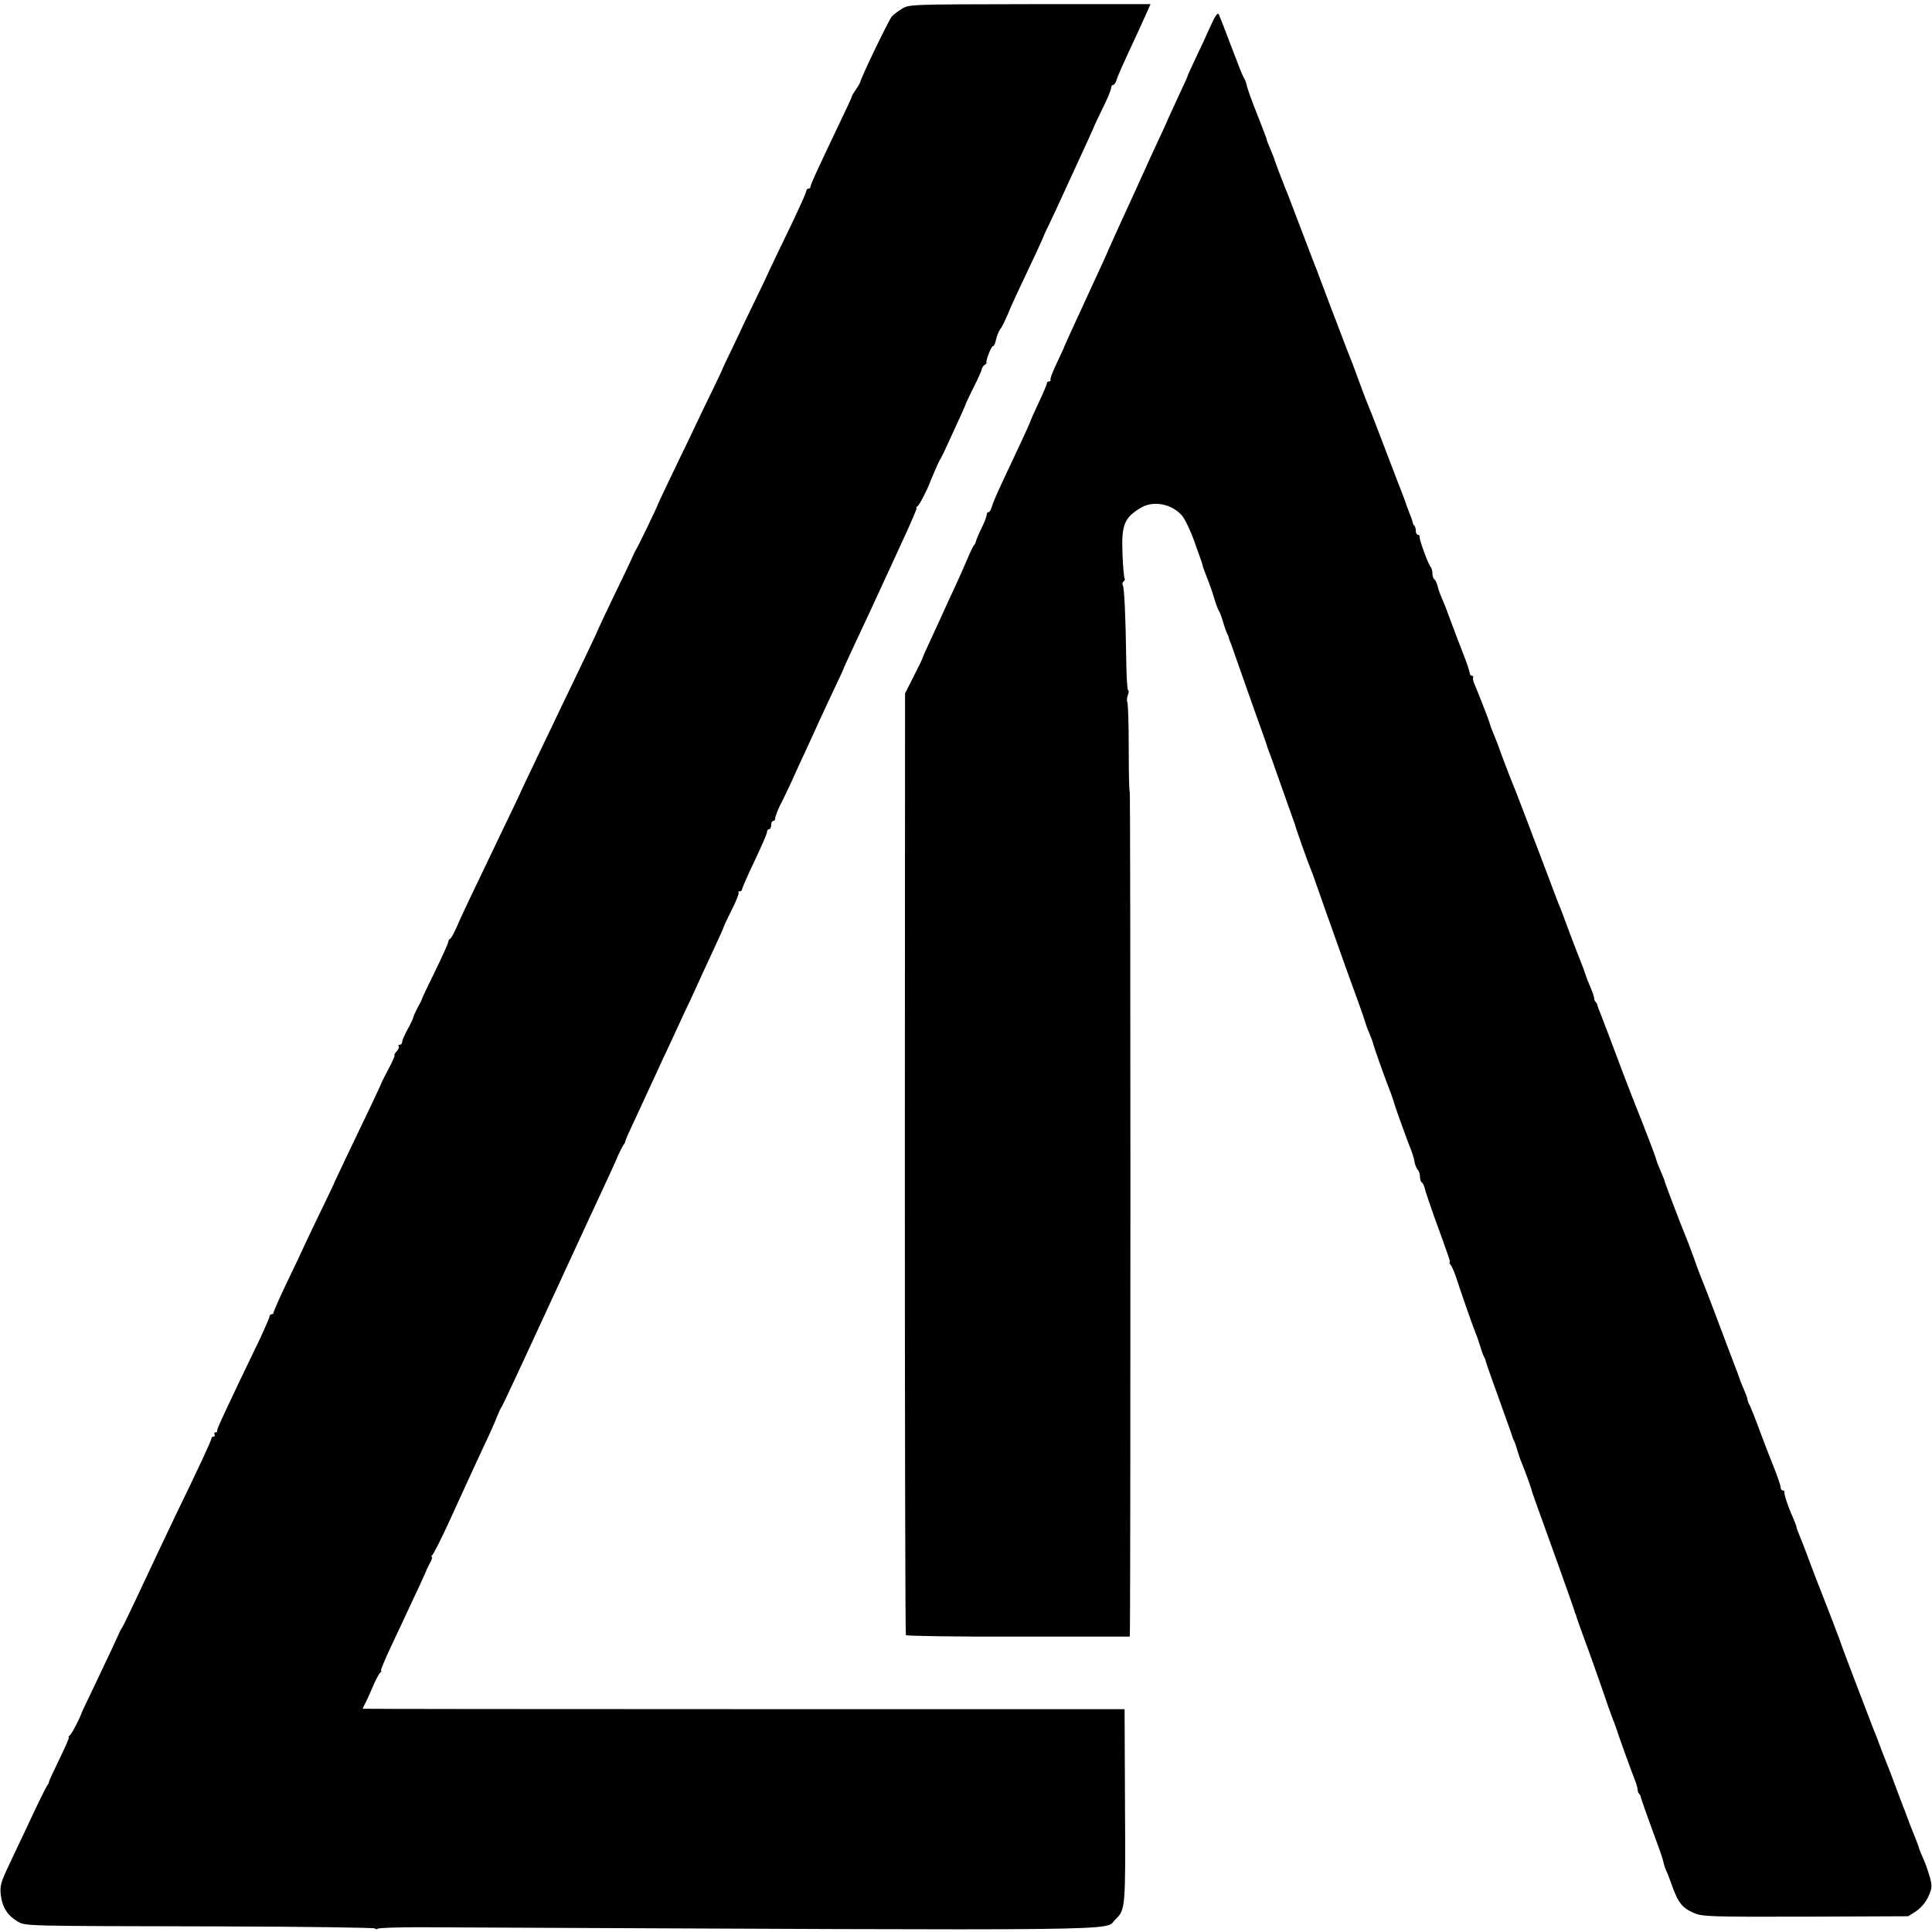
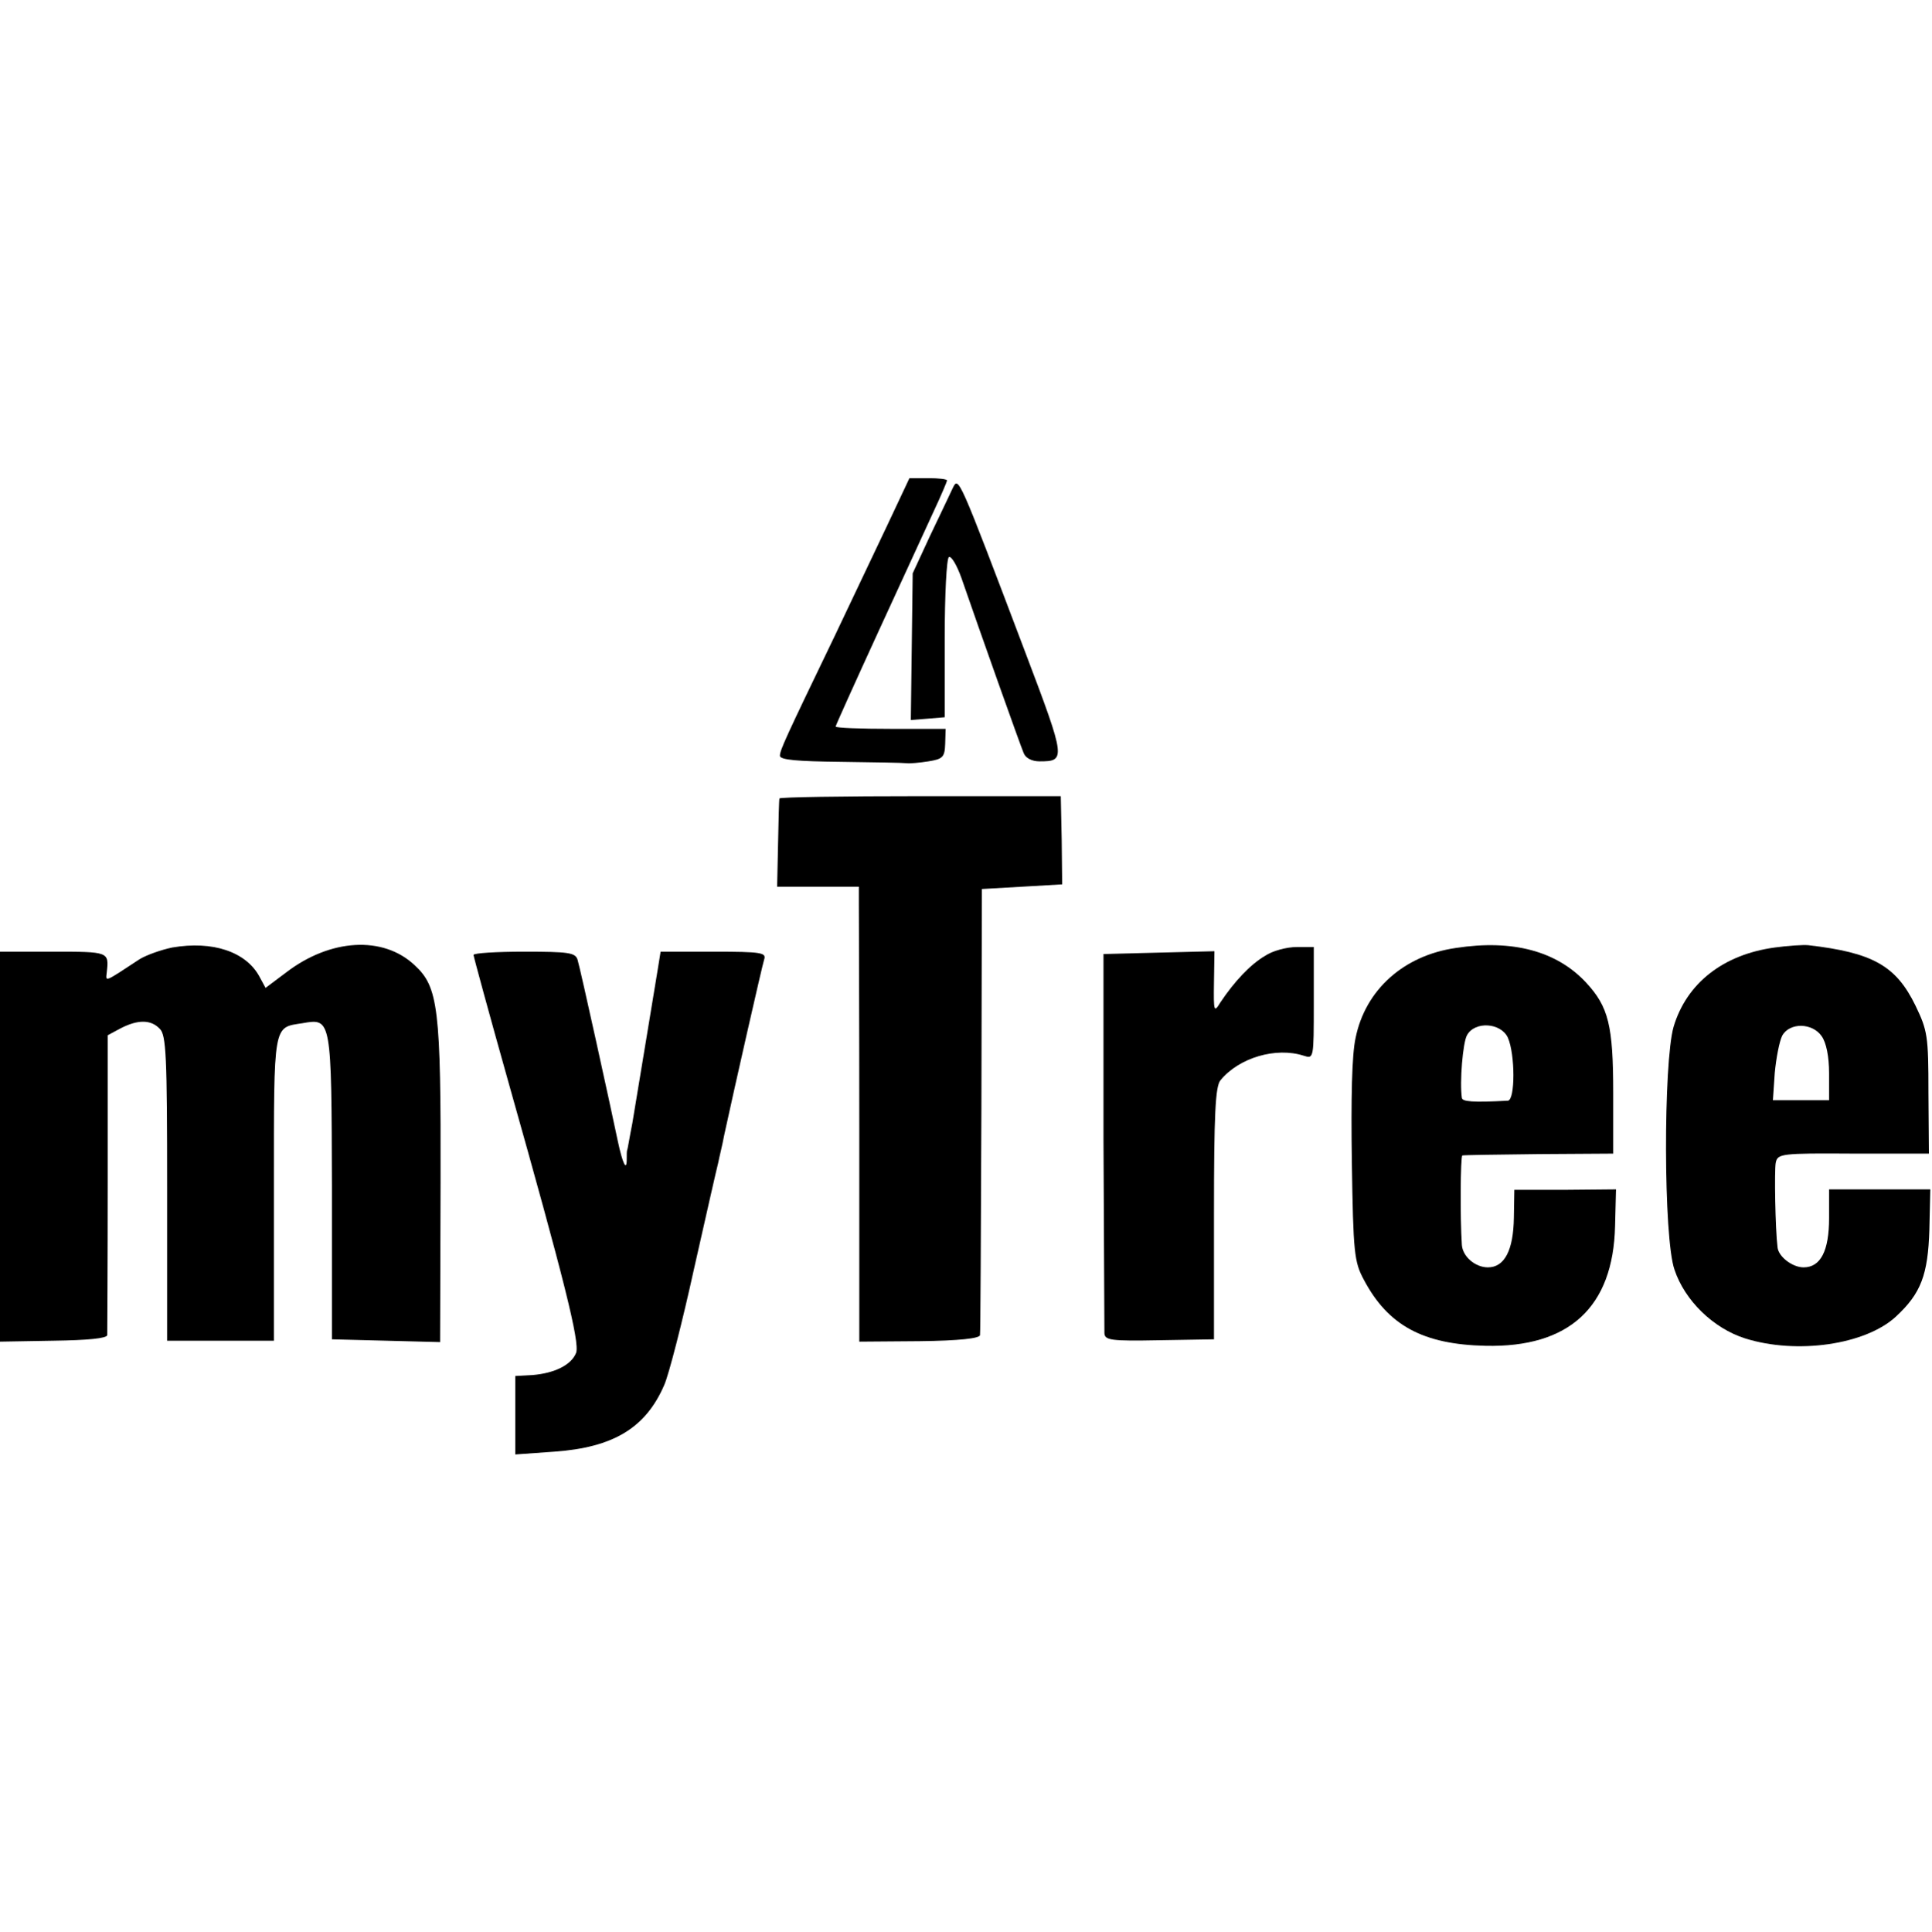
- <svg xmlns="http://www.w3.org/2000/svg" version="1.0" width="932pt" height="932pt" viewBox="0 0 932 932" preserveAspectRatio="xMidYMid meet">
-   <g transform="translate(0,932) scale(0.1,-0.1)" fill="#000000" stroke="none">
-     <path d="M4350 9277 c-19 -12 -41 -28 -48 -37 -17 -21 -149 -295 -153 -318 -1 -4 -10 -19 -20 -34 -10 -14 -19 -29 -19 -32 0 -3 -26 -60 -59 -128 -115 -241 -141 -299 -141 -308 0 -6 -4 -10 -10 -10 -5 0 -10 -4 -10 -9 0 -11 -46 -111 -136 -296 -32 -66 -58 -122 -59 -125 -1 -3 -28 -59 -60 -125 -32 -66 -59 -122 -60 -125 -1 -3 -21 -45 -45 -95 -24 -49 -44 -92 -45 -95 0 -3 -25 -54 -54 -115 -30 -60 -78 -162 -108 -225 -31 -63 -76 -158 -101 -210 -25 -52 -46 -97 -47 -100 -2 -10 -96 -205 -106 -220 -5 -8 -12 -22 -15 -30 -3 -8 -27 -60 -54 -115 -66 -136 -124 -259 -125 -265 -1 -3 -27 -57 -57 -120 -30 -63 -73 -153 -96 -200 -22 -47 -79 -165 -126 -263 -47 -99 -86 -180 -86 -182 0 -1 -38 -81 -84 -176 -151 -314 -204 -426 -226 -478 -13 -28 -26 -51 -30 -51 -3 0 -7 -6 -7 -12 0 -7 -29 -71 -64 -143 -35 -71 -64 -132 -64 -135 0 -3 -9 -21 -20 -40 -10 -19 -20 -41 -21 -47 -1 -7 -14 -34 -28 -59 -14 -26 -26 -53 -26 -60 0 -8 -5 -14 -12 -14 -6 0 -8 -3 -5 -7 4 -3 0 -15 -10 -25 -9 -10 -13 -18 -10 -18 4 0 -9 -30 -29 -67 -20 -38 -36 -69 -35 -70 0 -3 -79 -170 -165 -348 -31 -66 -58 -122 -59 -125 0 -3 -27 -59 -59 -125 -32 -66 -71 -147 -86 -180 -15 -33 -55 -118 -89 -188 -34 -71 -61 -133 -61 -138 0 -5 -4 -9 -10 -9 -5 0 -10 -5 -10 -11 0 -5 -19 -49 -41 -97 -23 -48 -69 -143 -102 -212 -99 -209 -111 -235 -109 -242 1 -5 -3 -8 -9 -8 -5 0 -7 -4 -4 -10 3 -6 1 -10 -4 -10 -6 0 -11 -4 -11 -9 0 -9 -52 -122 -173 -371 -59 -124 -115 -242 -196 -415 -28 -60 -56 -117 -61 -125 -6 -8 -13 -22 -16 -30 -8 -19 -61 -132 -127 -270 -28 -58 -51 -107 -52 -110 -8 -26 -50 -107 -59 -112 -6 -4 -8 -8 -4 -8 4 0 -16 -45 -43 -101 -27 -56 -51 -106 -52 -113 -1 -6 -4 -13 -7 -16 -6 -6 -44 -83 -103 -210 -25 -52 -64 -135 -87 -184 -37 -79 -41 -95 -36 -139 7 -57 32 -97 79 -125 41 -24 15 -23 974 -25 414 -1 753 -6 753 -10 0 -5 5 -5 12 -1 6 4 97 7 202 7 3543 -16 3297 -19 3357 38 48 46 49 54 46 549 l-2 465 -1837 0 c-1011 0 -1838 1 -1838 2 0 2 4 11 9 21 6 9 22 46 38 82 15 36 32 68 38 72 5 4 7 8 3 8 -4 0 19 55 51 123 32 67 69 147 83 177 14 30 38 82 54 115 15 33 28 62 29 65 0 3 9 20 18 38 10 17 14 32 10 32 -5 0 -3 4 2 8 6 4 39 70 75 147 86 189 125 273 177 385 25 52 52 113 60 135 9 22 19 45 24 50 4 6 61 127 127 270 66 143 137 296 157 340 66 143 94 204 126 273 17 37 47 101 66 142 55 118 76 165 78 170 4 13 30 66 35 70 3 3 6 10 7 16 1 6 23 56 49 110 25 55 57 124 71 154 14 30 41 88 59 128 19 39 50 107 70 150 19 42 48 104 64 137 15 33 37 80 48 105 11 25 42 90 67 145 26 55 46 101 46 103 -1 1 17 38 38 81 22 43 37 81 34 85 -4 3 -1 6 5 6 7 0 12 5 12 11 0 5 27 67 60 136 33 69 60 131 60 139 0 8 5 14 10 14 6 0 10 9 10 20 0 11 5 20 10 20 6 0 10 6 10 14 0 8 11 36 24 63 14 26 39 80 57 118 17 39 46 102 64 140 18 39 43 93 55 120 12 28 47 101 76 164 30 62 54 115 54 117 0 2 21 47 46 101 67 143 99 211 127 273 14 30 61 133 105 228 44 94 77 172 74 172 -4 0 -2 4 4 8 9 5 48 81 59 112 2 7 23 54 35 83 5 12 14 29 19 37 5 8 18 35 29 60 62 134 92 200 91 203 0 1 17 36 37 77 21 41 39 81 40 89 2 8 8 17 14 21 7 4 11 9 9 11 -5 8 23 79 31 79 5 0 12 15 15 33 4 17 13 39 19 47 7 8 23 40 36 70 21 52 43 99 136 295 20 44 38 82 38 85 1 3 13 30 28 60 14 30 40 84 56 120 140 304 161 350 161 353 0 1 18 39 40 84 23 46 41 90 41 98 0 8 4 15 9 15 5 0 13 10 17 23 6 21 27 68 101 227 19 41 41 90 49 108 l14 32 -582 0 c-582 -1 -583 -1 -618 -23z" />
-     <path d="M5840 9195 c-17 -39 -49 -107 -71 -153 -21 -45 -39 -84 -39 -86 0 -3 -22 -52 -50 -111 -27 -59 -50 -108 -50 -110 0 -1 -20 -45 -44 -96 -24 -52 -54 -116 -66 -144 -12 -27 -35 -77 -50 -110 -68 -148 -123 -269 -125 -275 -2 -7 -30 -68 -105 -230 -81 -176 -103 -224 -105 -230 0 -3 -13 -30 -27 -60 -33 -70 -42 -93 -40 -102 1 -5 -2 -8 -8 -8 -5 0 -10 -4 -10 -9 0 -6 -18 -48 -40 -95 -22 -47 -40 -87 -40 -90 0 -2 -20 -47 -45 -100 -25 -53 -65 -139 -90 -192 -25 -53 -48 -107 -51 -120 -3 -13 -10 -24 -15 -24 -5 0 -9 -6 -9 -13 0 -7 -11 -37 -25 -65 -14 -28 -26 -57 -27 -64 -2 -7 -6 -15 -9 -18 -4 -3 -19 -34 -34 -70 -15 -36 -42 -96 -60 -135 -18 -38 -42 -90 -53 -115 -11 -25 -39 -85 -61 -133 -23 -49 -41 -90 -41 -92 0 -3 -19 -42 -42 -87 l-42 -83 -1 -2268 c0 -1247 2 -2271 5 -2275 3 -4 247 -8 543 -7 l537 0 1 60 c3 403 3 4015 -1 4015 -3 0 -5 95 -5 211 0 116 -3 216 -7 222 -3 6 -2 21 3 34 5 12 5 23 1 23 -4 0 -8 66 -9 148 -3 208 -9 348 -17 360 -3 6 -2 13 4 17 6 4 8 10 5 15 -3 5 -8 58 -10 117 -6 139 8 175 86 222 61 38 148 22 200 -35 14 -16 40 -69 58 -119 36 -99 42 -118 43 -125 0 -3 9 -27 20 -55 11 -27 27 -72 35 -100 8 -27 18 -54 22 -60 4 -5 14 -30 21 -55 7 -25 16 -49 19 -55 3 -5 6 -12 7 -15 0 -3 3 -12 6 -20 4 -8 23 -62 43 -120 67 -191 97 -274 117 -330 11 -30 21 -59 22 -65 2 -5 7 -21 13 -35 5 -14 20 -54 32 -90 37 -104 72 -204 78 -220 3 -8 7 -19 9 -25 3 -15 64 -187 74 -210 5 -11 23 -60 40 -110 17 -49 37 -106 44 -125 7 -19 19 -51 25 -70 28 -80 110 -309 131 -365 12 -33 24 -69 27 -80 3 -11 12 -35 20 -53 8 -18 16 -40 18 -50 4 -17 62 -180 85 -237 6 -16 13 -37 15 -45 4 -17 66 -189 84 -233 6 -15 13 -39 15 -54 3 -14 10 -31 16 -37 5 -5 10 -20 10 -32 0 -13 4 -25 9 -28 5 -3 11 -16 14 -28 2 -13 23 -72 44 -133 77 -211 81 -225 76 -225 -3 0 0 -6 6 -14 6 -7 17 -33 25 -57 19 -60 85 -249 96 -274 5 -11 14 -38 21 -60 6 -22 14 -44 18 -50 3 -5 7 -14 8 -20 2 -11 33 -97 88 -250 20 -55 37 -104 39 -110 1 -5 4 -14 7 -20 4 -5 12 -28 18 -50 7 -22 16 -49 21 -60 15 -37 42 -110 46 -125 2 -8 10 -33 18 -55 54 -148 188 -523 191 -535 2 -8 4 -15 5 -15 1 0 3 -7 5 -15 2 -8 16 -46 30 -85 14 -38 44 -119 65 -180 21 -60 48 -137 59 -170 12 -33 24 -67 28 -75 3 -8 7 -19 9 -25 4 -16 80 -227 93 -258 6 -16 11 -34 11 -41 0 -7 3 -16 8 -20 4 -4 7 -11 7 -14 0 -6 40 -118 93 -262 9 -25 17 -52 18 -60 2 -8 7 -23 12 -35 6 -11 15 -36 22 -55 34 -98 53 -123 111 -148 42 -18 73 -19 539 -18 l495 2 38 24 c23 16 46 42 59 70 18 40 19 50 9 90 -7 24 -18 58 -25 75 -15 33 -29 67 -30 75 -1 3 -7 19 -13 35 -25 61 -36 90 -38 98 -2 4 -4 9 -5 12 -1 3 -3 8 -5 13 -1 4 -5 14 -8 22 -4 8 -22 58 -42 110 -19 52 -39 104 -44 115 -5 11 -18 47 -31 80 -12 33 -26 69 -31 80 -11 27 -160 417 -163 430 -2 6 -8 24 -15 40 -6 17 -25 66 -42 110 -17 44 -35 89 -39 100 -5 11 -27 70 -50 130 -22 61 -46 121 -52 135 -6 14 -12 30 -12 35 -1 6 -9 26 -17 45 -22 48 -44 113 -41 123 1 4 -2 7 -8 7 -5 0 -10 6 -10 14 0 11 -18 62 -50 141 -5 11 -27 70 -50 130 -22 61 -45 118 -50 127 -6 10 -10 22 -10 27 0 5 -8 26 -17 47 -9 22 -18 42 -19 47 -1 4 -3 9 -4 12 -1 3 -3 8 -5 13 -1 4 -5 16 -10 27 -16 43 -56 146 -104 275 -28 74 -55 144 -60 155 -5 11 -24 61 -41 110 -18 50 -39 104 -46 120 -21 51 -94 243 -94 248 0 3 -8 22 -17 43 -9 22 -18 42 -19 47 -1 4 -3 9 -4 12 -1 3 -3 8 -4 13 -1 6 -64 170 -91 237 -5 11 -9 22 -10 25 -1 3 -5 14 -10 25 -11 27 -69 180 -112 295 -20 52 -40 106 -46 120 -6 14 -11 28 -11 32 -1 3 -4 10 -8 14 -5 4 -8 13 -8 19 0 7 -8 30 -17 51 -9 22 -18 42 -19 47 -1 4 -3 9 -4 12 -1 3 -3 8 -5 13 -2 9 -15 42 -25 67 -5 11 -27 70 -50 130 -22 61 -45 121 -51 134 -5 13 -30 78 -55 145 -25 66 -56 148 -69 181 -12 33 -37 98 -55 145 -18 47 -36 94 -41 105 -10 23 -73 188 -74 195 -2 5 -19 48 -32 80 -3 8 -7 20 -8 25 -4 14 -54 143 -70 180 -8 16 -11 33 -9 37 3 4 0 8 -5 8 -6 0 -11 6 -11 13 0 6 -13 46 -29 87 -16 41 -44 113 -61 160 -17 47 -37 99 -45 115 -7 17 -17 42 -20 58 -4 15 -11 30 -16 33 -5 3 -9 15 -9 28 0 12 -4 26 -9 32 -11 11 -57 136 -53 147 1 4 -2 7 -8 7 -5 0 -10 8 -10 18 0 10 -3 22 -7 26 -4 3 -8 12 -9 19 -1 7 -8 26 -15 42 -6 17 -13 35 -15 40 -1 6 -22 62 -47 125 -24 63 -63 165 -86 225 -23 61 -46 119 -51 130 -5 11 -23 58 -40 105 -17 47 -35 94 -39 105 -5 11 -23 58 -41 105 -18 47 -36 94 -40 105 -4 11 -22 56 -38 100 -17 44 -33 89 -38 100 -4 11 -8 22 -9 25 -1 3 -5 14 -10 25 -8 20 -52 136 -107 280 -16 44 -34 89 -39 100 -9 22 -53 137 -54 145 -1 3 -9 22 -18 44 -9 21 -17 41 -17 45 0 3 -21 58 -46 121 -25 63 -48 126 -50 140 -3 13 -9 29 -14 35 -4 5 -31 73 -60 150 -29 77 -56 147 -60 155 -6 11 -17 -4 -40 -55z" />
+ <svg xmlns="http://www.w3.org/2000/svg" version="1.0" width="416pt" height="416pt" viewBox="0 0 416 416" preserveAspectRatio="xMidYMid meet">
+   <g transform="translate(0,416) scale(0.1,-0.1)" fill="#000000" stroke="none">
+     <path d="M1911 3028 c-27 -57 -78 -164 -113 -238 -107 -222 -118 -246 -118 -258 0 -9 39 -12 130 -13 72 -1 136 -2 143 -3 6 -1 28 1 47 4 31 5 35 9 36 38 l1 32 -118 0 c-66 0 -119 2 -119 5 0 2 41 93 91 202 50 109 104 226 120 261 16 34 29 65 29 67 0 3 -18 5 -40 5 l-41 0 -48 -102z" />
+     <path d="M2052 3108 c-6 -13 -28 -59 -49 -103 l-37 -80 -2 -158 -2 -158 37 3 36 3 0 170 c0 94 4 172 9 175 5 3 17 -17 27 -45 39 -113 127 -361 134 -377 4 -11 18 -18 34 -18 57 0 57 4 -29 231 -148 391 -145 383 -158 357z" />
+     <path d="M1679 2440 c-1 -3 -2 -47 -3 -97 l-2 -93 88 0 88 0 0 -37 c0 -21 1 -242 1 -491 l0 -452 130 1 c86 1 129 6 130 13 1 6 2 225 3 486 l1 475 87 5 86 5 -1 95 -2 95 -302 0 c-167 0 -304 -2 -304 -5z" />
+     <path d="M371 2119 c-24 -5 -55 -16 -70 -25 -79 -52 -73 -49 -71 -28 5 44 4 44 -115 44 l-115 0 0 -420 0 -420 115 2 c74 1 115 5 116 12 0 6 1 154 1 329 l0 317 28 15 c37 19 65 19 84 -1 14 -13 16 -59 16 -344 l0 -328 115 0 115 0 0 328 c0 360 -2 346 62 356 62 11 62 10 63 -355 l0 -326 117 -3 116 -3 1 343 c1 378 -5 422 -56 469 -68 64 -182 57 -277 -16 l-44 -33 -13 24 c-29 54 -101 78 -188 63z" />
+     <path d="M3136 2118 c-112 -16 -195 -90 -216 -194 -8 -36 -10 -131 -8 -267 3 -196 5 -215 26 -254 52 -98 127 -139 262 -142 180 -4 275 83 279 258 l2 79 -109 -1 -110 0 -1 -60 c-1 -70 -20 -107 -56 -107 -27 0 -54 23 -56 48 -4 58 -3 192 1 193 3 1 77 2 165 3 l160 1 0 130 c0 146 -10 186 -58 238 -63 68 -158 94 -281 75z m112 -193 c16 -36 16 -135 0 -136 -76 -4 -98 -2 -99 6 -5 34 2 119 11 135 17 31 73 27 88 -5z" />
+     <path d="M3823 2119 c-111 -15 -190 -77 -218 -171 -22 -77 -22 -455 2 -523 22 -66 83 -126 152 -148 111 -35 259 -14 325 47 54 50 69 90 72 187 l2 87 -109 0 -109 0 0 -62 c0 -70 -18 -106 -55 -106 -24 0 -54 23 -56 43 -5 40 -7 165 -4 182 4 20 11 21 167 20 l163 0 -1 131 c0 123 -2 134 -28 188 -42 86 -92 114 -231 130 -11 1 -43 -1 -72 -5z m101 -191 c10 -14 16 -44 16 -80 l0 -58 -61 0 -60 0 4 59 c3 32 10 68 16 80 16 29 65 28 85 -1z" />
+     <path d="M2725 2101 c-31 -18 -66 -55 -96 -100 -14 -23 -15 -21 -14 43 l1 67 -119 -3 -120 -3 0 -400 c1 -220 2 -408 2 -417 1 -15 14 -17 118 -15 l118 2 0 271 c0 214 3 274 14 287 40 49 120 72 179 53 22 -7 22 -7 22 113 l0 121 -37 0 c-21 0 -52 -8 -68 -19z" />
+     <path d="M1020 2103 c0 -3 34 -128 76 -277 120 -425 153 -557 145 -580 -10 -26 -46 -44 -94 -48 l-37 -2 0 -85 0 -84 84 6 c127 9 197 51 237 144 10 23 39 136 64 250 26 115 49 217 52 228 2 11 9 38 13 60 21 97 81 362 86 378 5 15 -5 17 -109 17 l-114 0 -6 -37 c-6 -35 -33 -202 -55 -333 -6 -30 -10 -56 -11 -57 -1 -2 -1 -11 -1 -20 0 -28 -9 -9 -19 38 -15 72 -81 373 -87 392 -5 15 -19 17 -115 17 -60 0 -109 -3 -109 -7z" />
  </g>
</svg>
